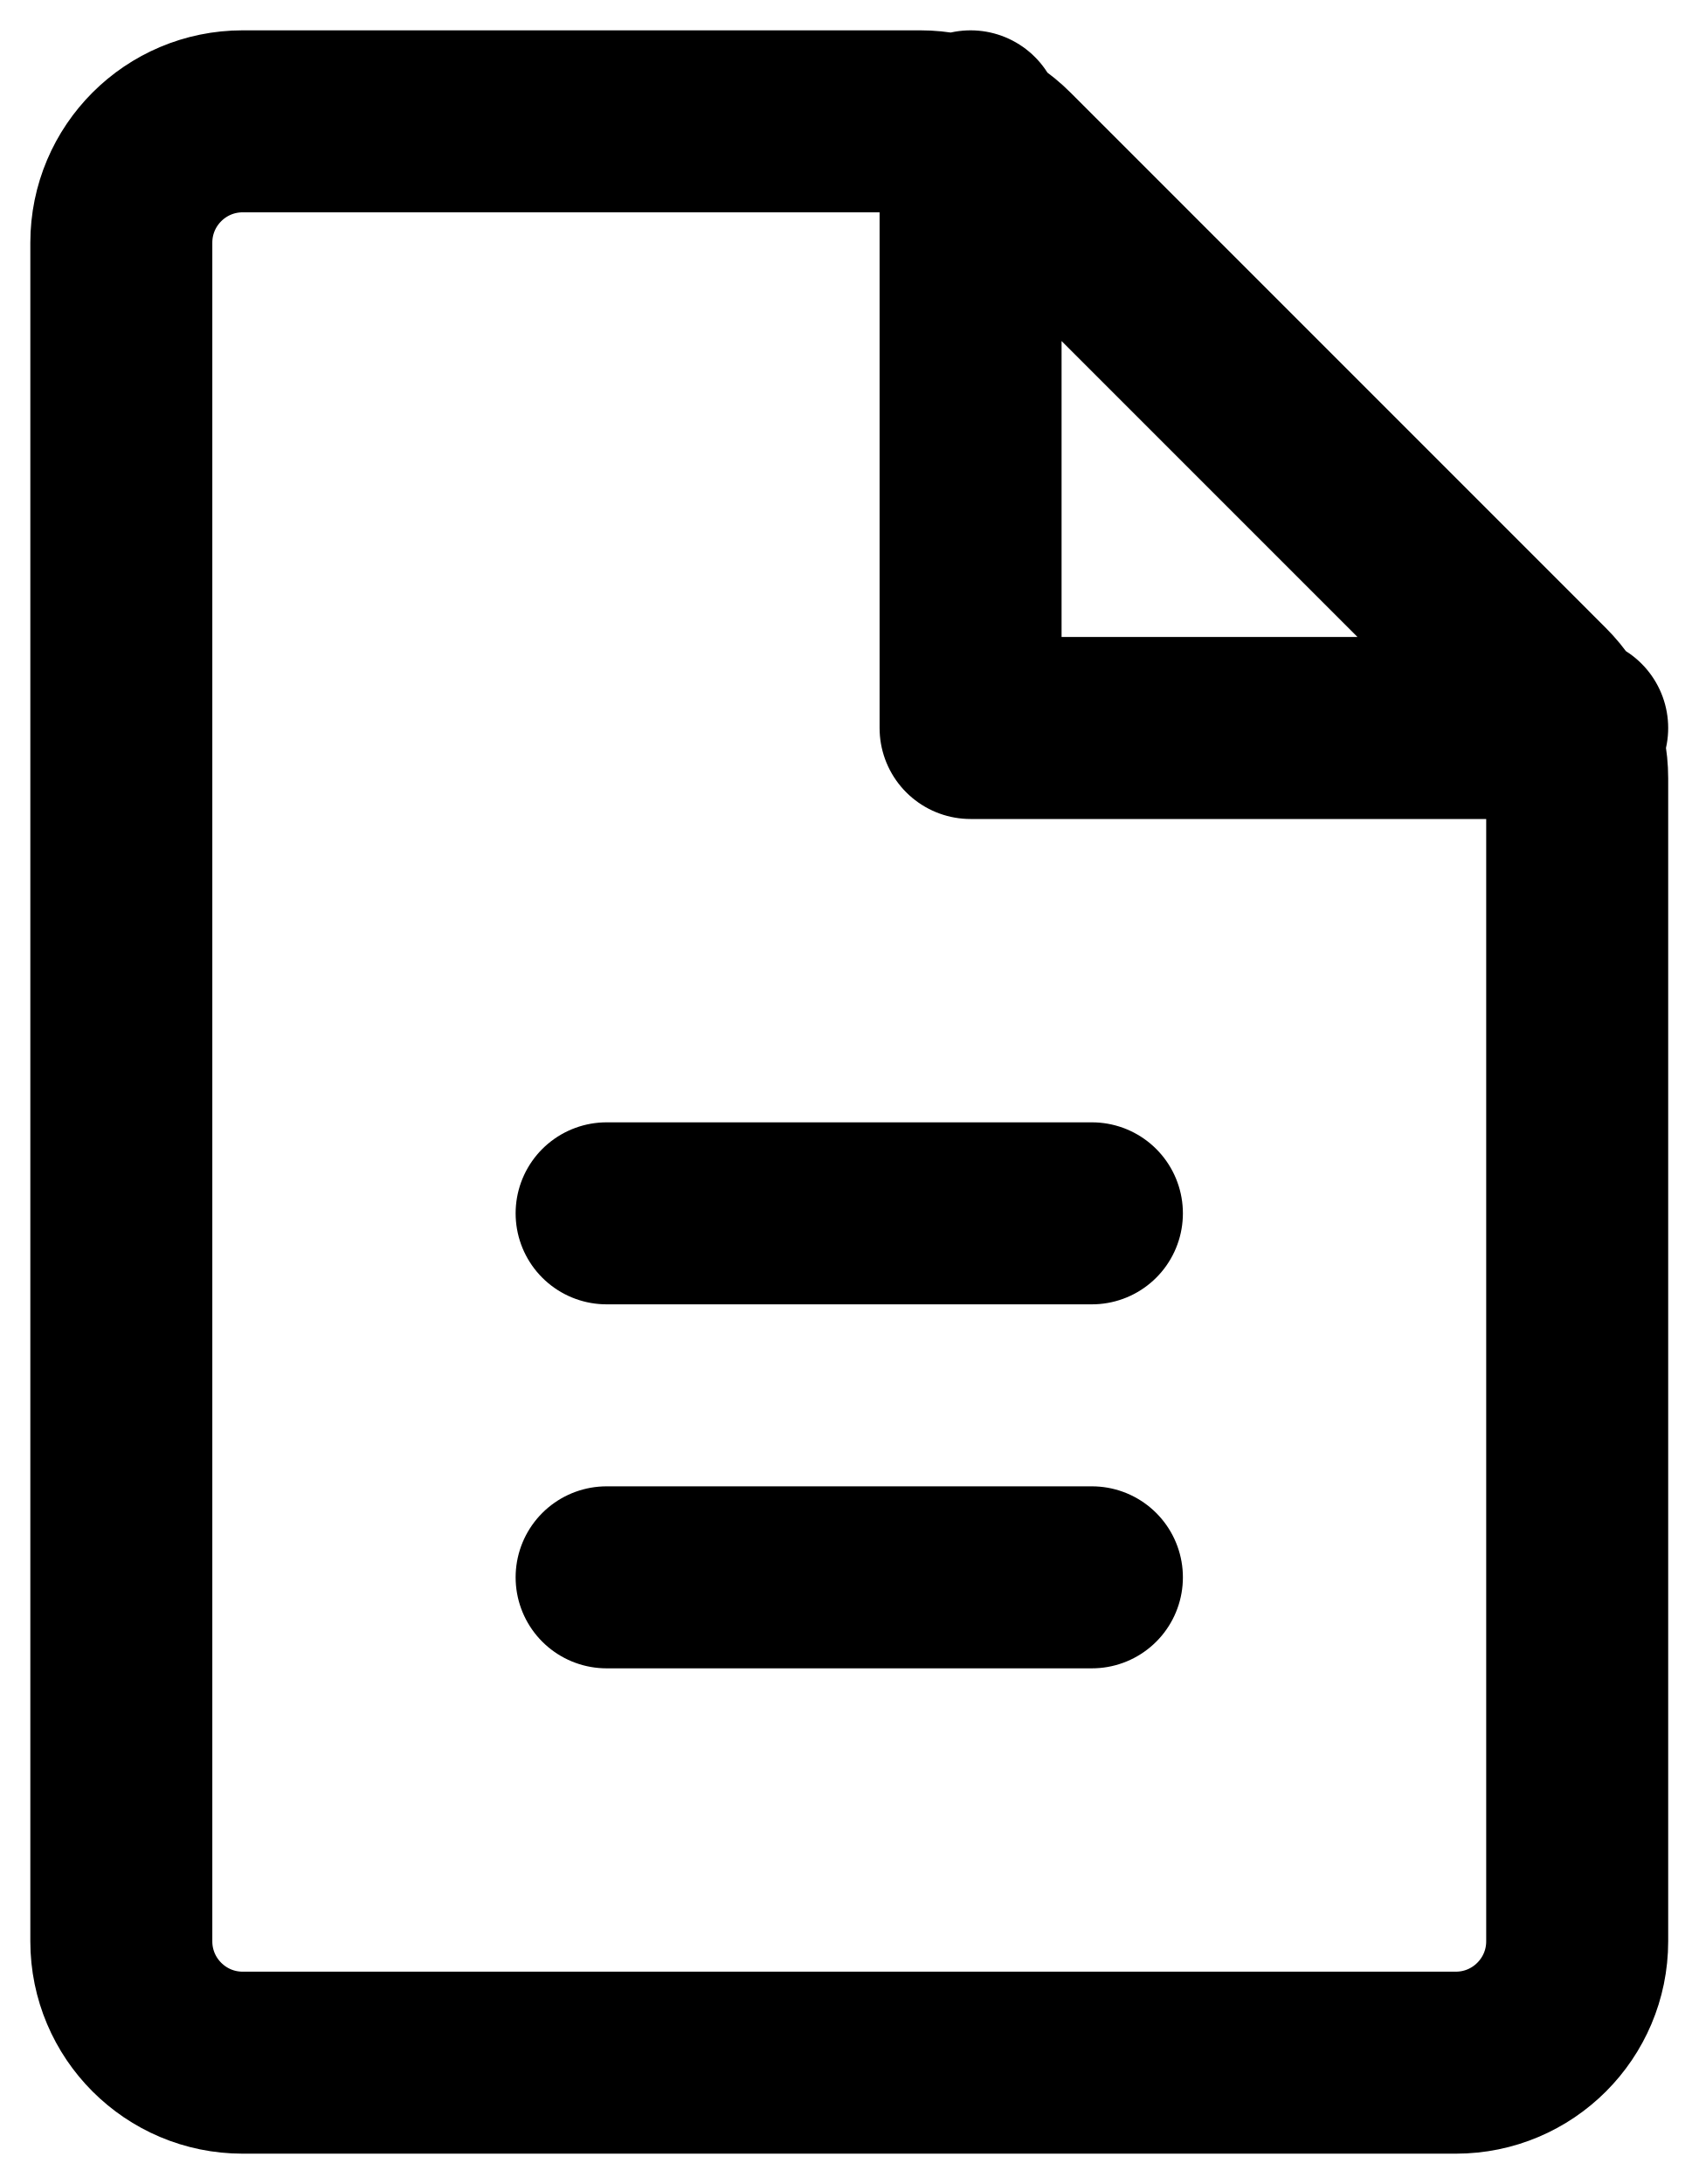
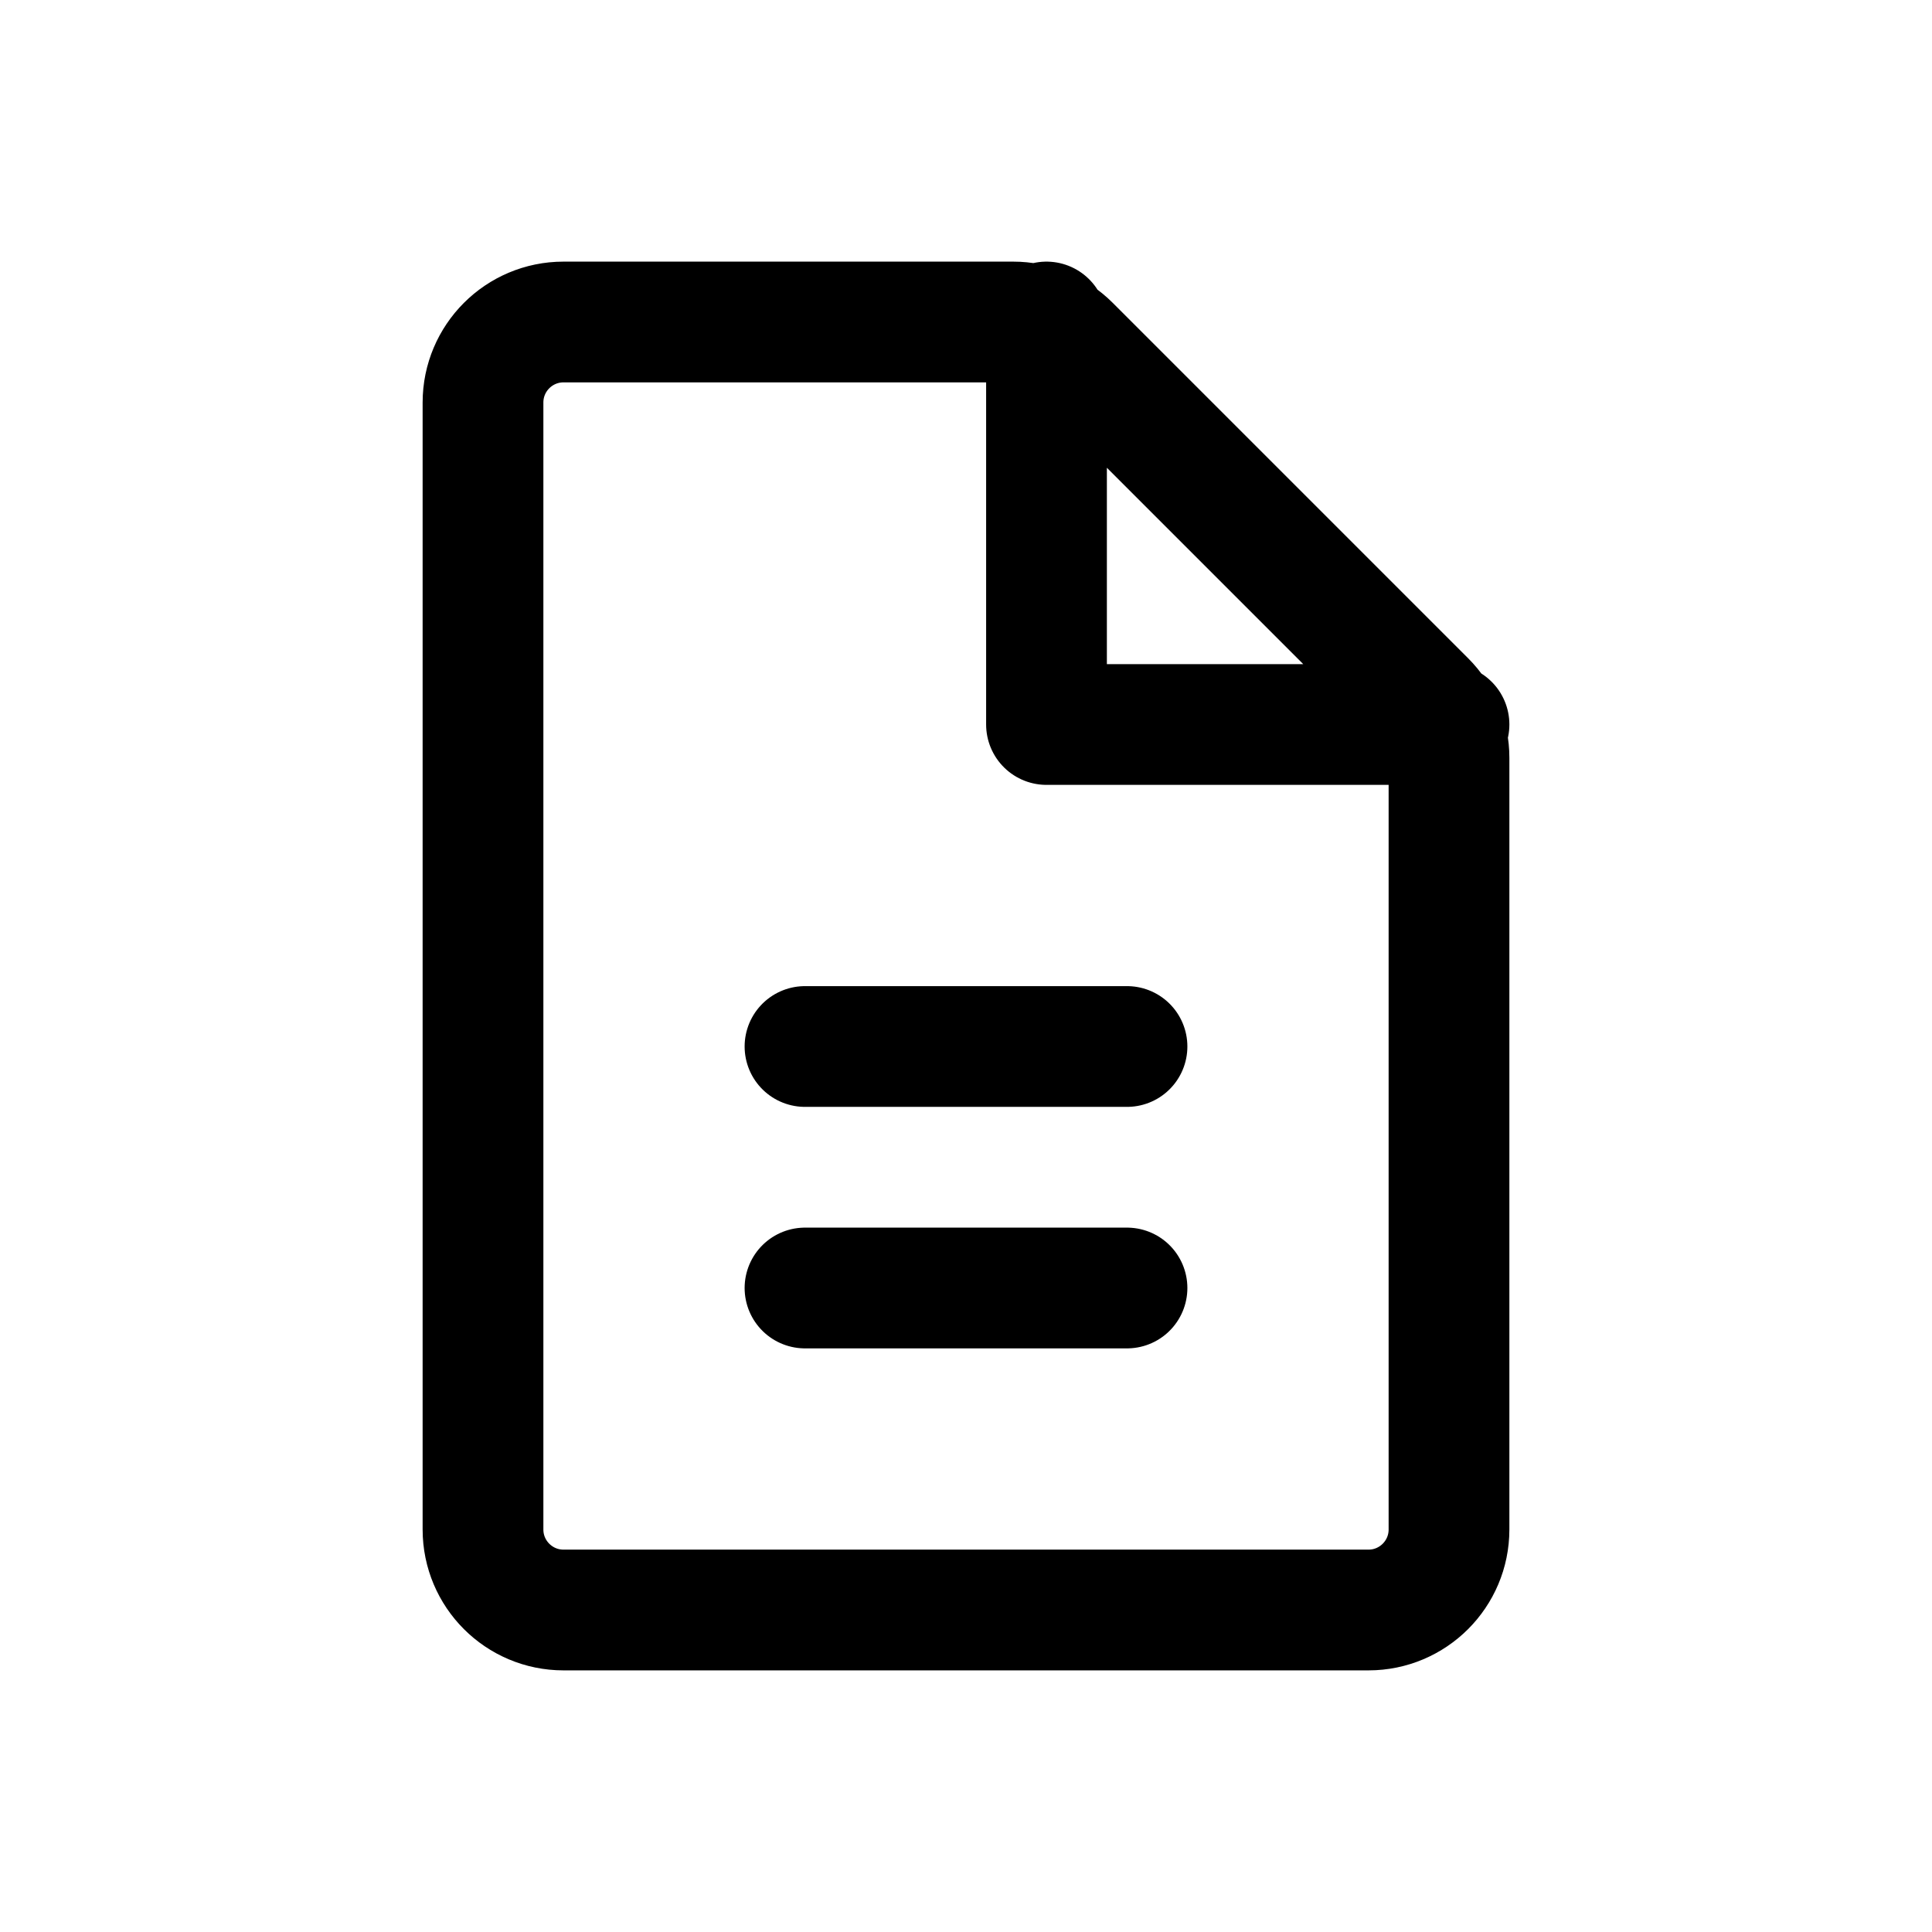
- <svg xmlns="http://www.w3.org/2000/svg" width="14" height="18" viewBox="0 0 14 18" fill="none">
-   <path d="M13 6H8V1M5 13H9M5 10H9M1 16L1 2C1 1.448 1.448 1 2 1H7.586C7.851 1 8.105 1.105 8.293 1.293L12.707 5.707C12.895 5.895 13 6.149 13 6.414V16C13 16.552 12.552 17 12 17H2C1.448 17 1 16.552 1 16Z" stroke="black" stroke-width="1.5" stroke-linecap="round" stroke-linejoin="round" />
+ <svg xmlns="http://www.w3.org/2000/svg" width="24" height="24" viewBox="0 0 24 24" fill="none">
+   <path d="M18 9H13V4M10 16H14M10 13H14M6 19L6 5C6 4.448 6.448 4 7 4H12.586C12.851 4 13.105 4.105 13.293 4.293L17.707 8.707C17.895 8.895 18 9.149 18 9.414V19C18 19.552 17.552 20 17 20H7C6.448 20 6 19.552 6 19Z" stroke="black" stroke-width="1.5" stroke-linecap="round" stroke-linejoin="round" />
</svg>
